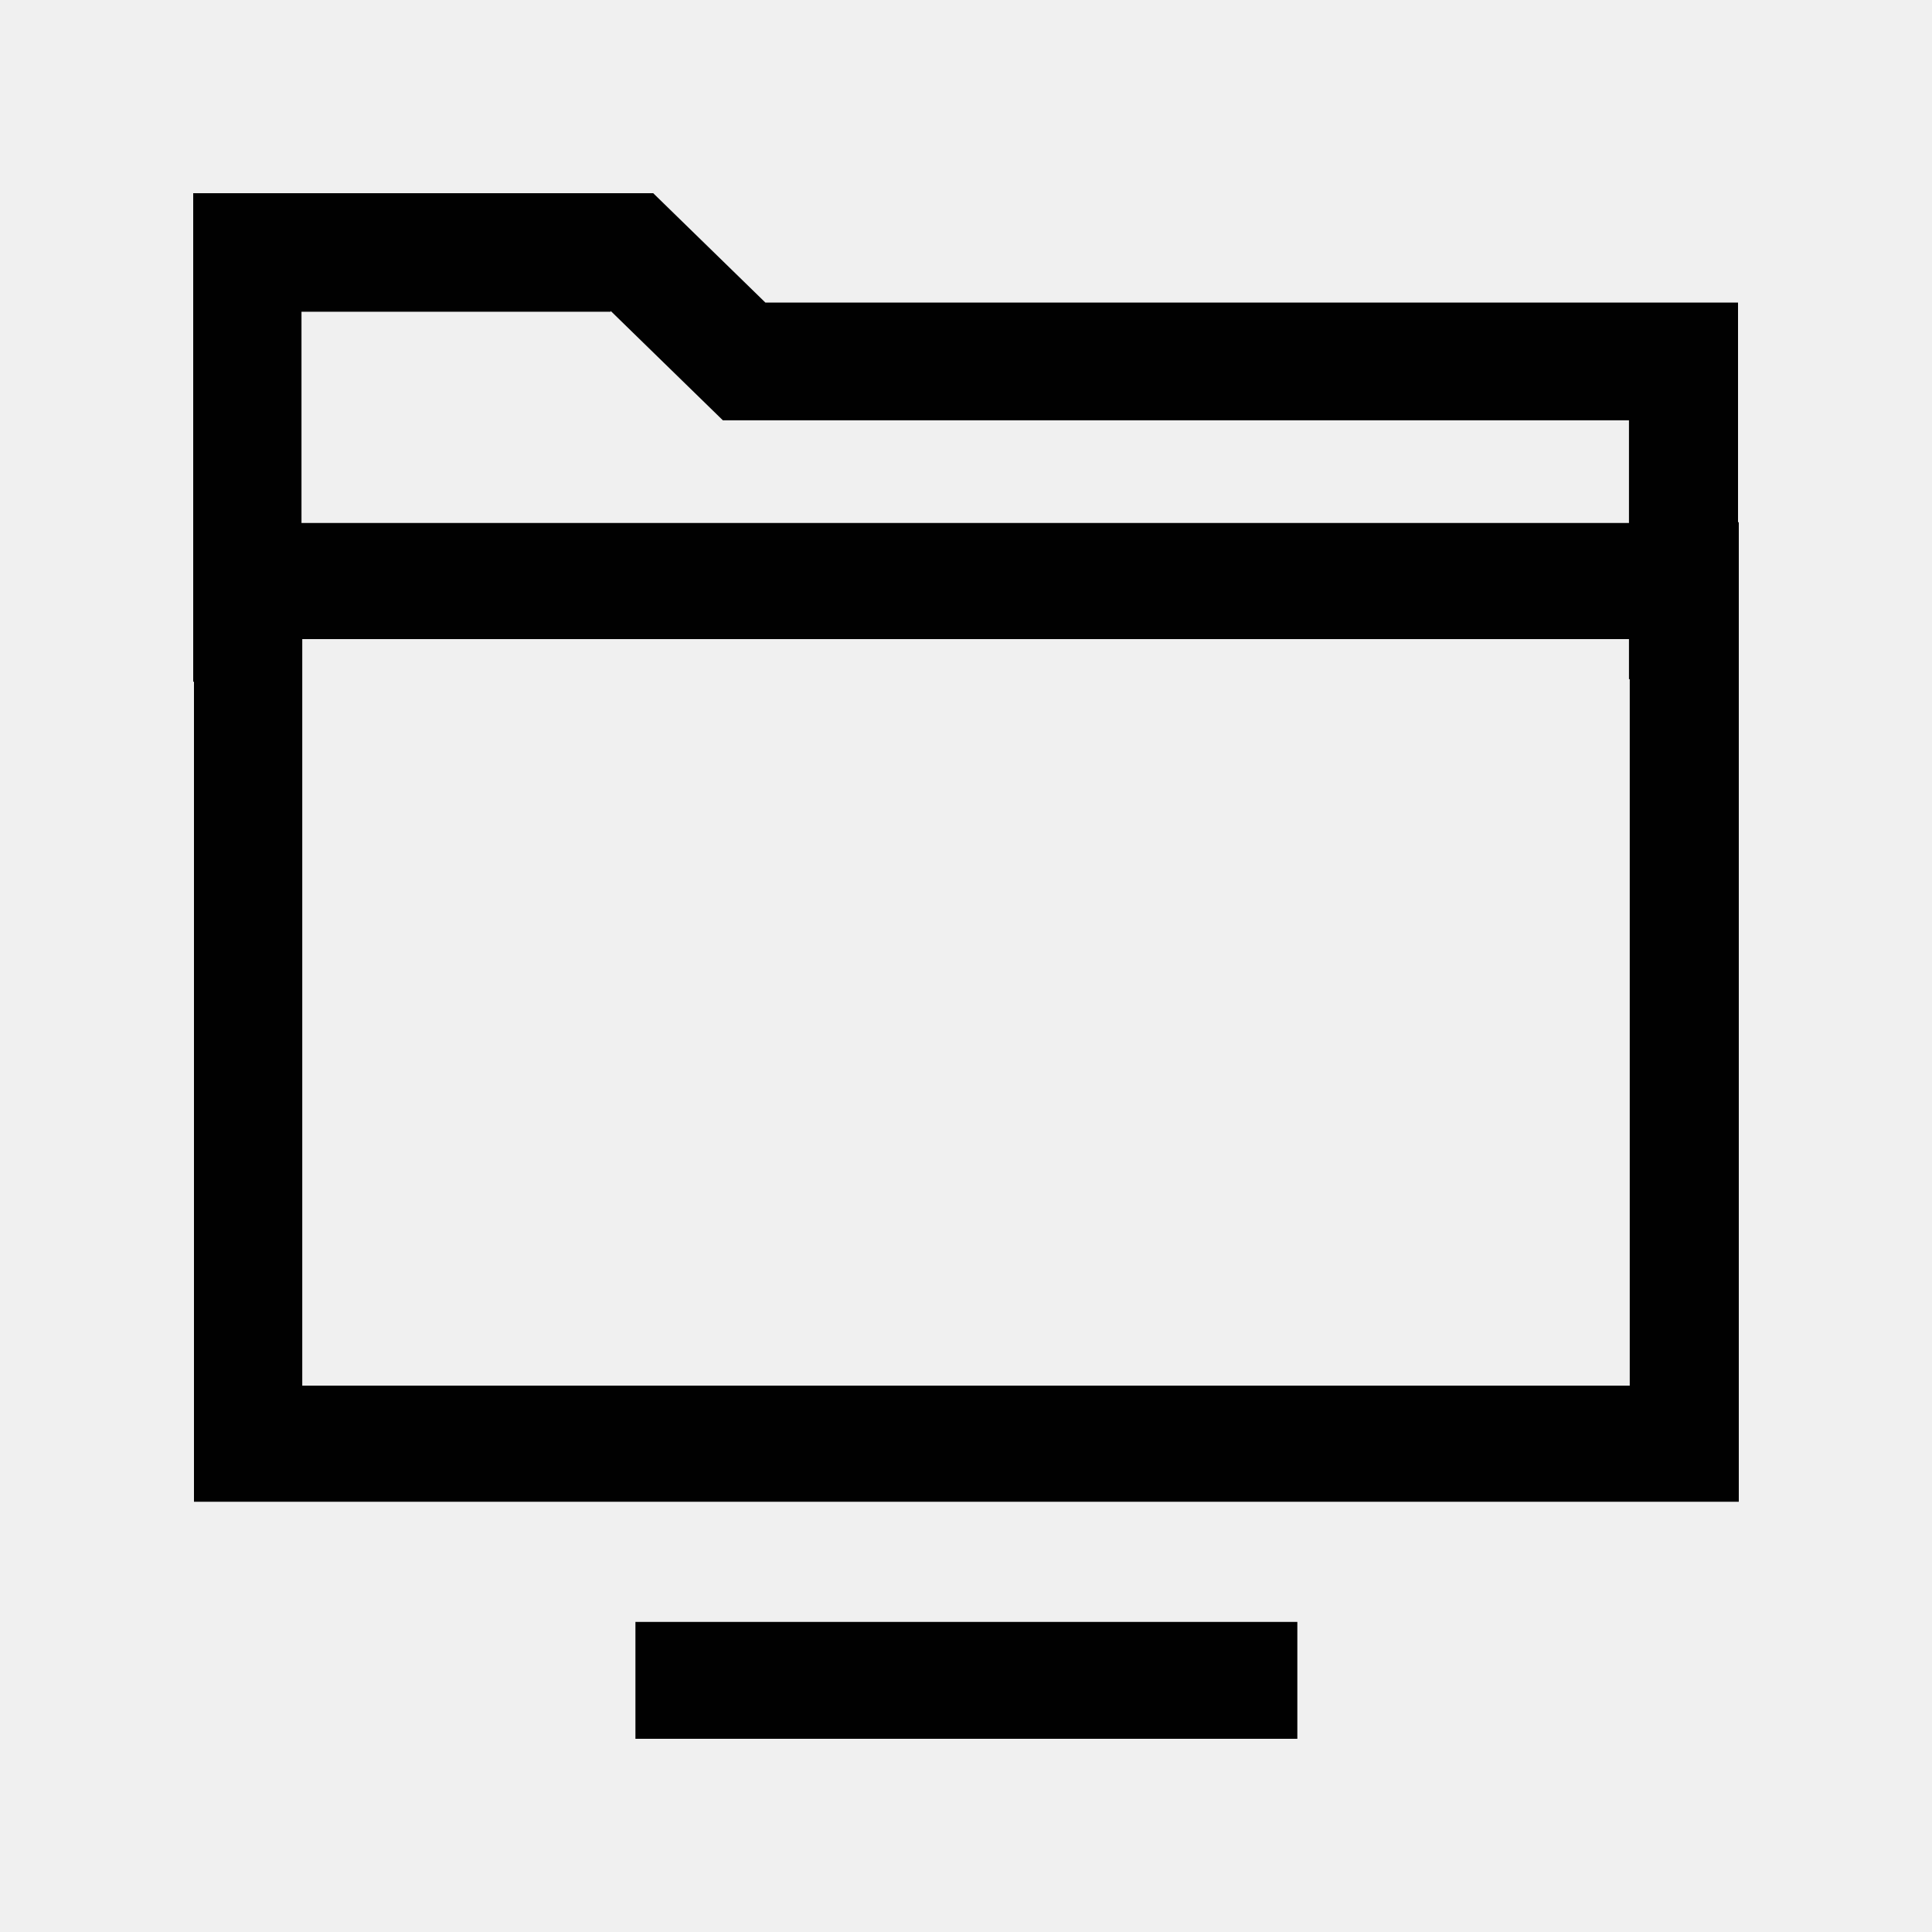
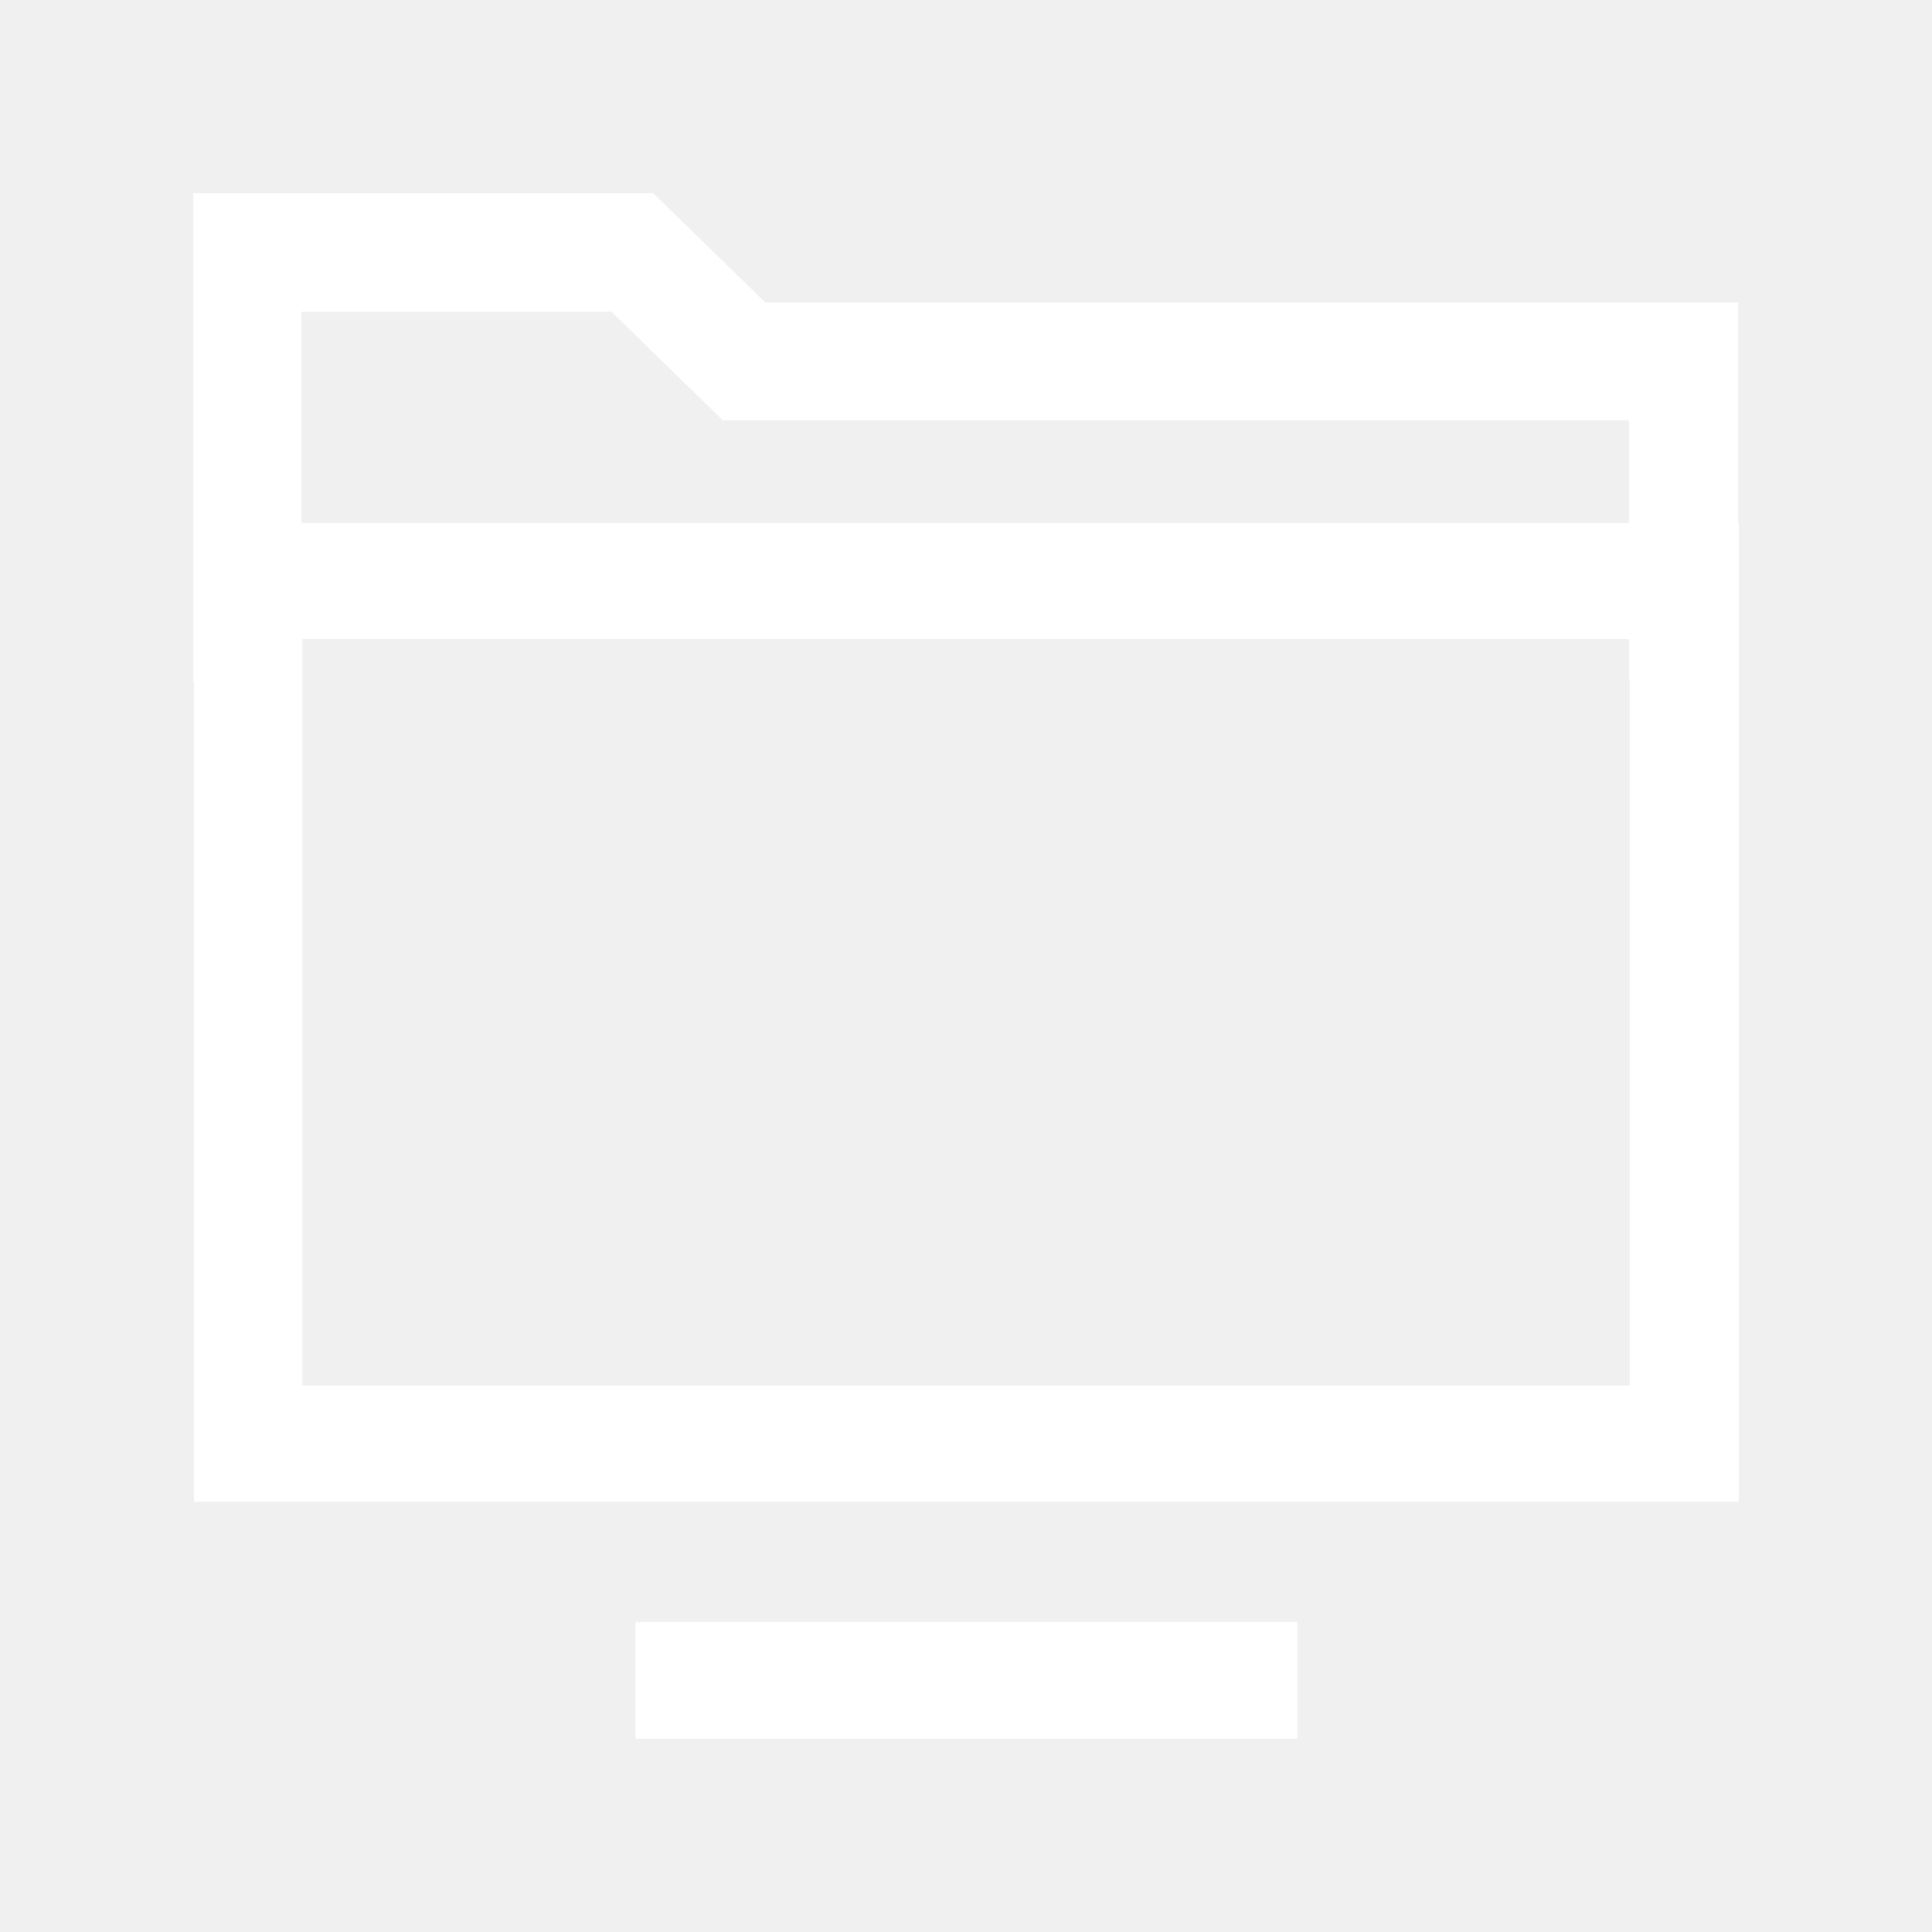
<svg xmlns="http://www.w3.org/2000/svg" width="20" height="20" viewBox="0 0 20 20" fill="none">
-   <path d="M18 15.546V5.406H17.992V3.132H7.923L6.762 2H2V7.057H2.008V15.546H18ZM3.129 14.335V6.616H16.863V7.031H16.871V14.344H3.129V14.335ZM6.322 3.219L7.483 4.351H16.863V5.414H3.121V3.227H6.322V3.219Z" fill="#010101" />
-   <path d="M6.578 16.79H13.43V18H6.578V16.79Z" fill="#010101" />
+   <path d="M18 15.546V5.406H17.992V3.132H7.923L6.762 2H2V7.057H2.008V15.546H18ZM3.129 14.335V6.616H16.863V7.031H16.871V14.344H3.129V14.335ZM6.322 3.219L7.483 4.351H16.863V5.414H3.121V3.227H6.322V3.219Z" fill="#FFFFFF" />
+   <path d="M6.578 16.79H13.43V18H6.578V16.79Z" fill="#FFFFFF" />
</svg>
